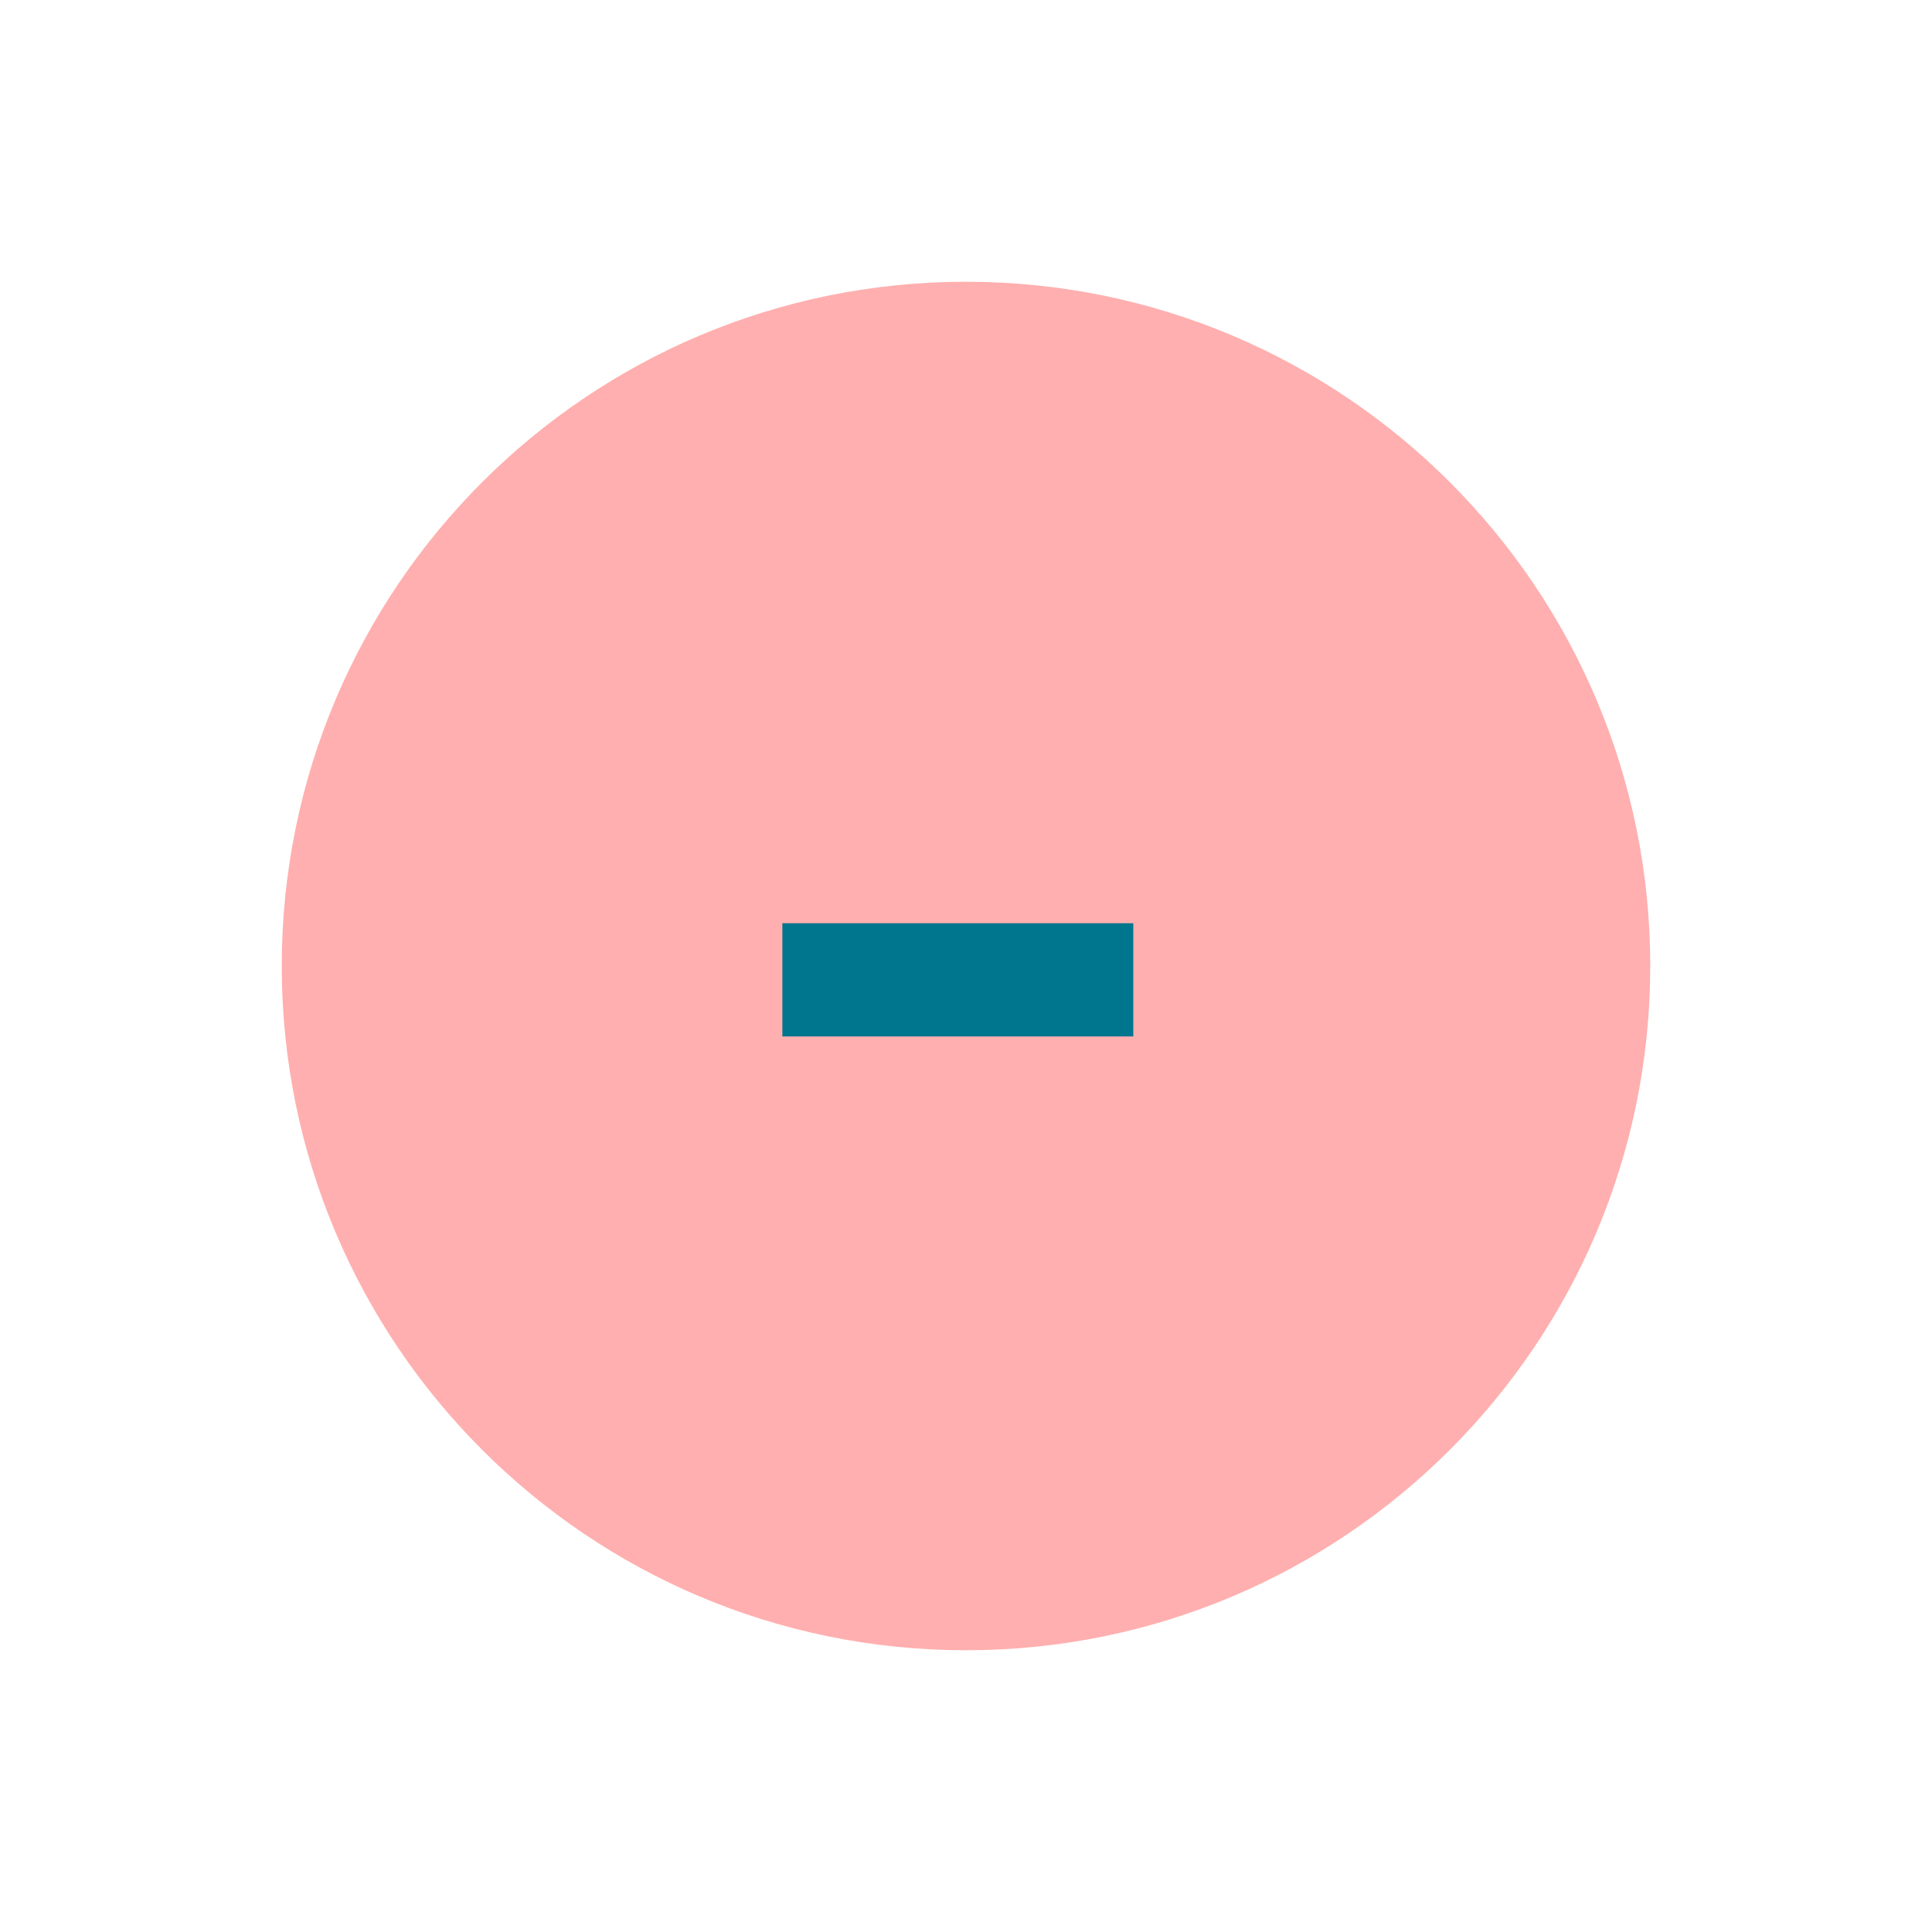
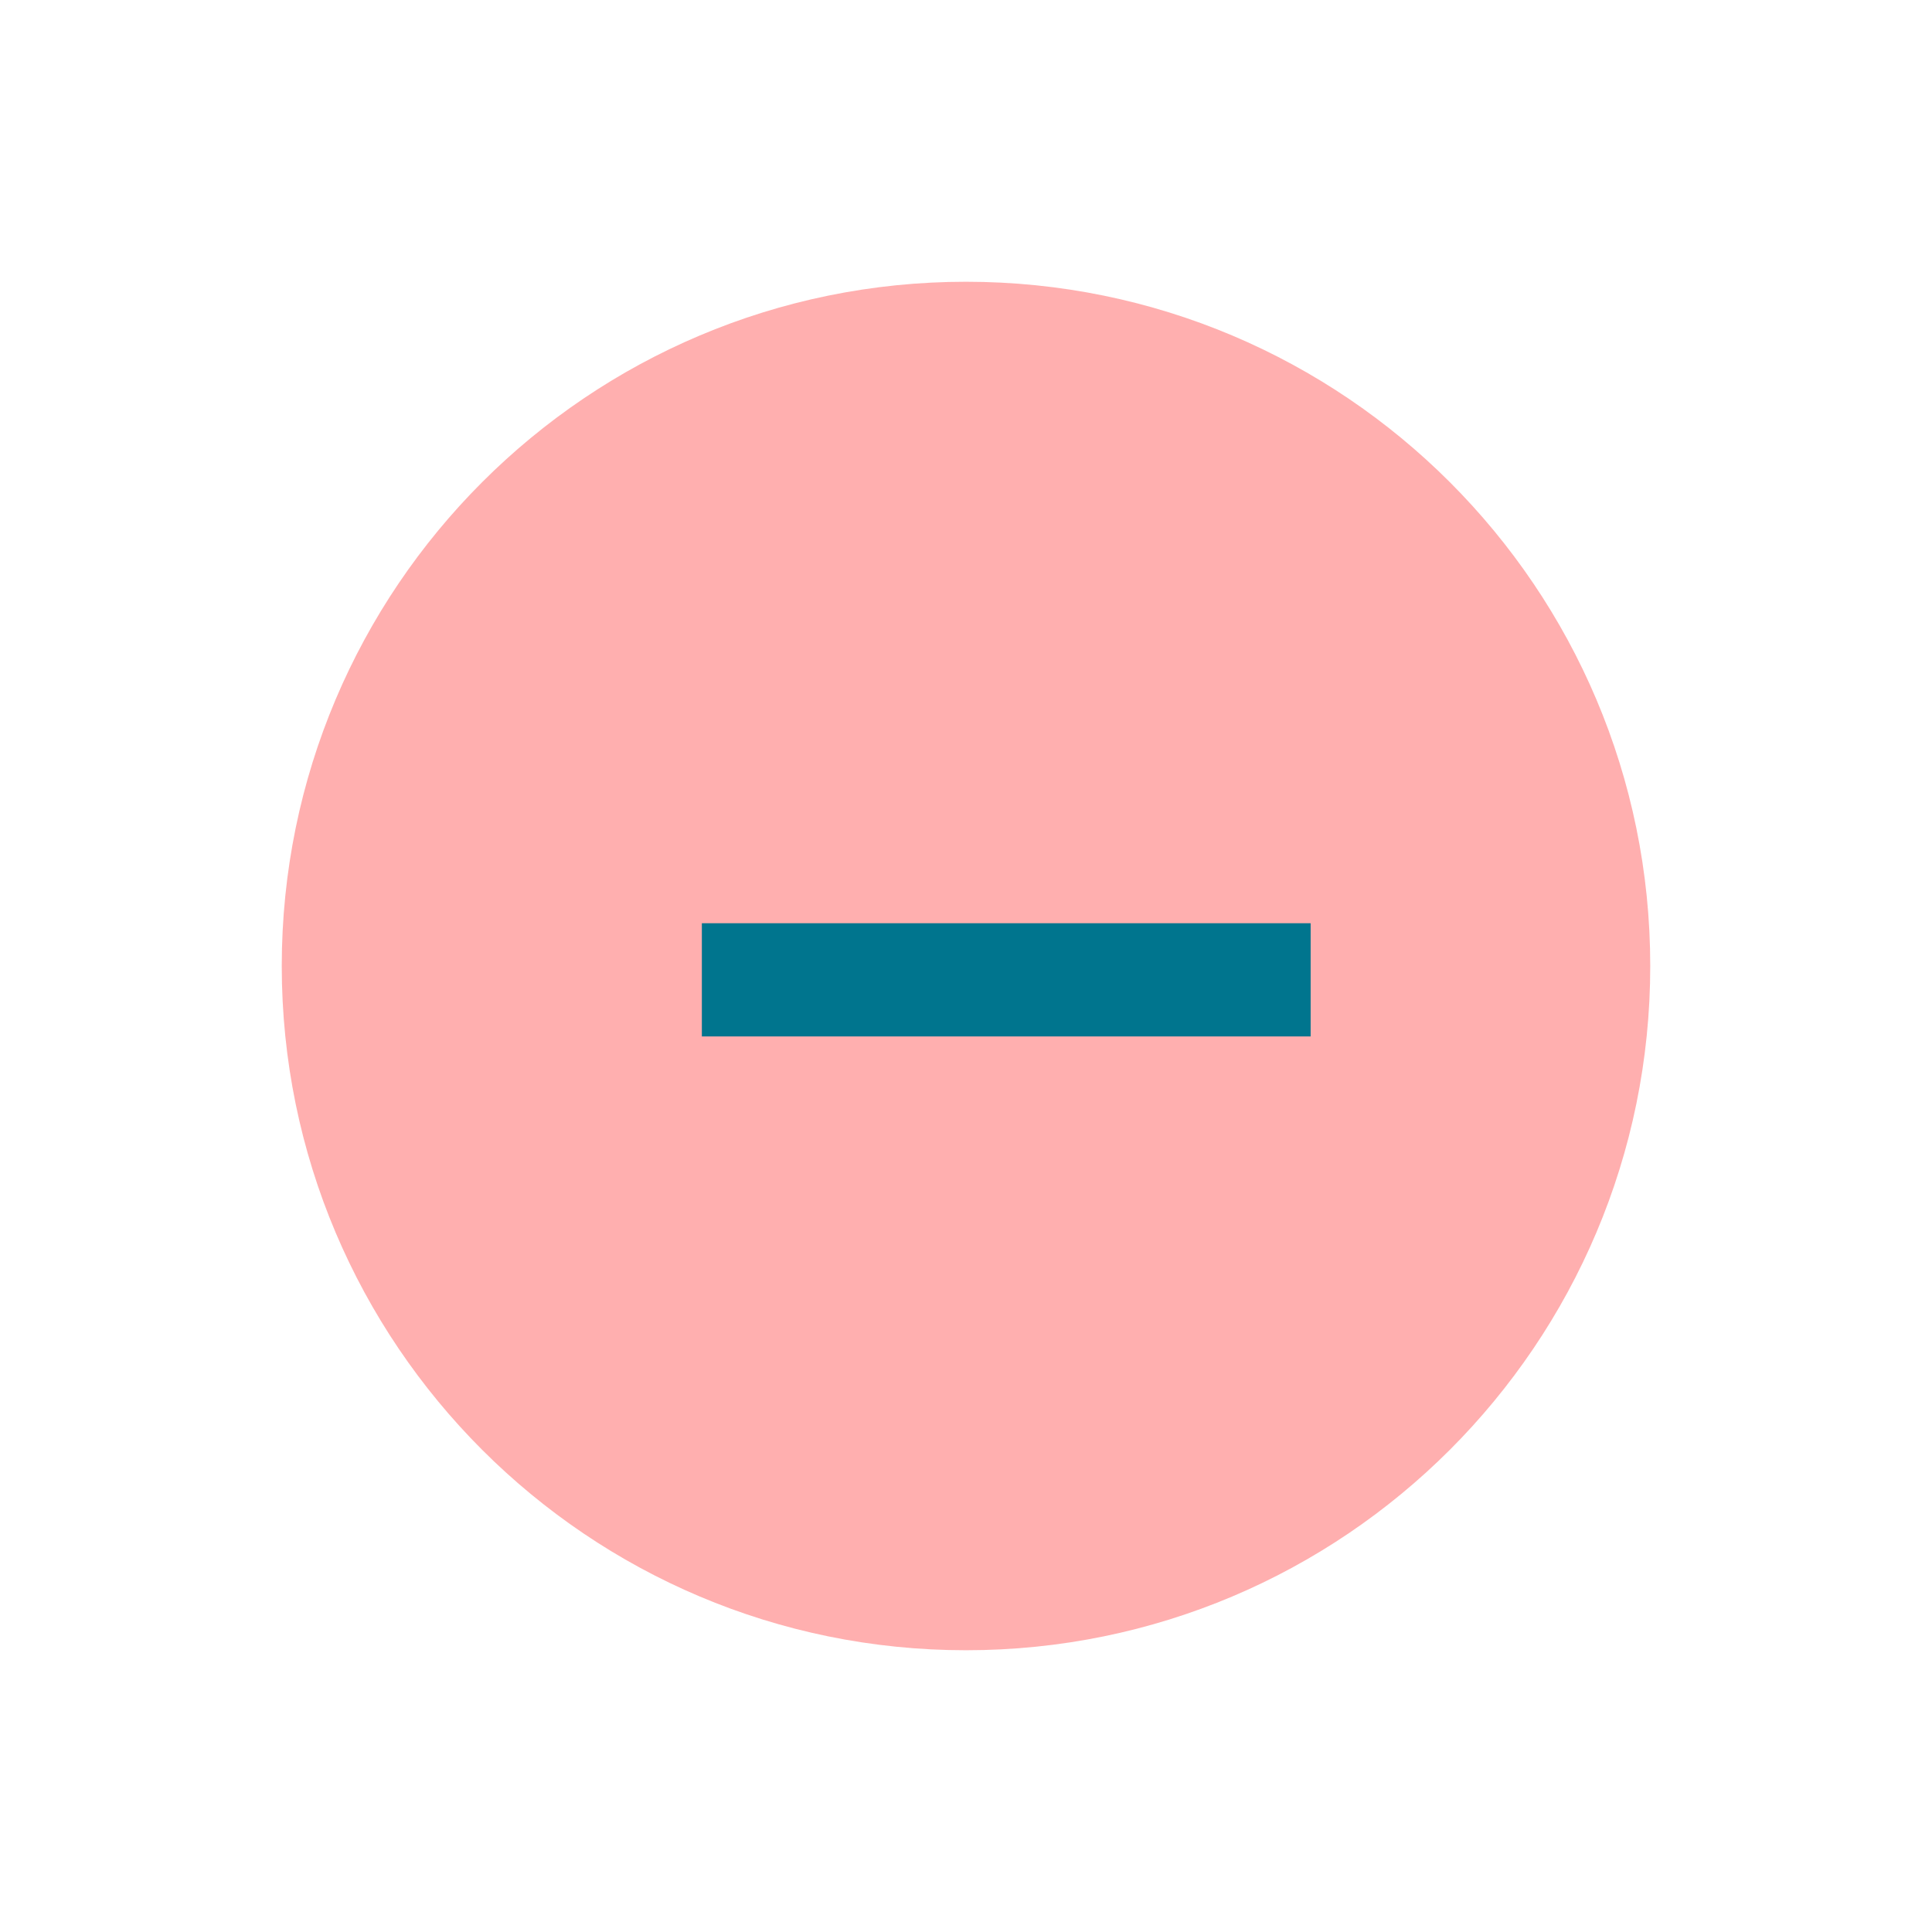
<svg xmlns="http://www.w3.org/2000/svg" width="24px" height="24px" viewBox="0 0 24 24" version="1.1">
  <circle cx="12" cy="12" r="8" fill="#FFAFAF" stroke="#FFAFAF" />
  <g stroke="none" stroke-width="1" fill="none" fill-rule="evenodd" font-family="PingFangSC-Semibold, PingFang SC" font-size="18" font-weight="500">
    <text id="-" fill="#00758E">
-       <tspan x="9" y="17">-</tspan>
+       <tspan x="8" y="17">–</tspan>
    </text>
  </g>
</svg>
